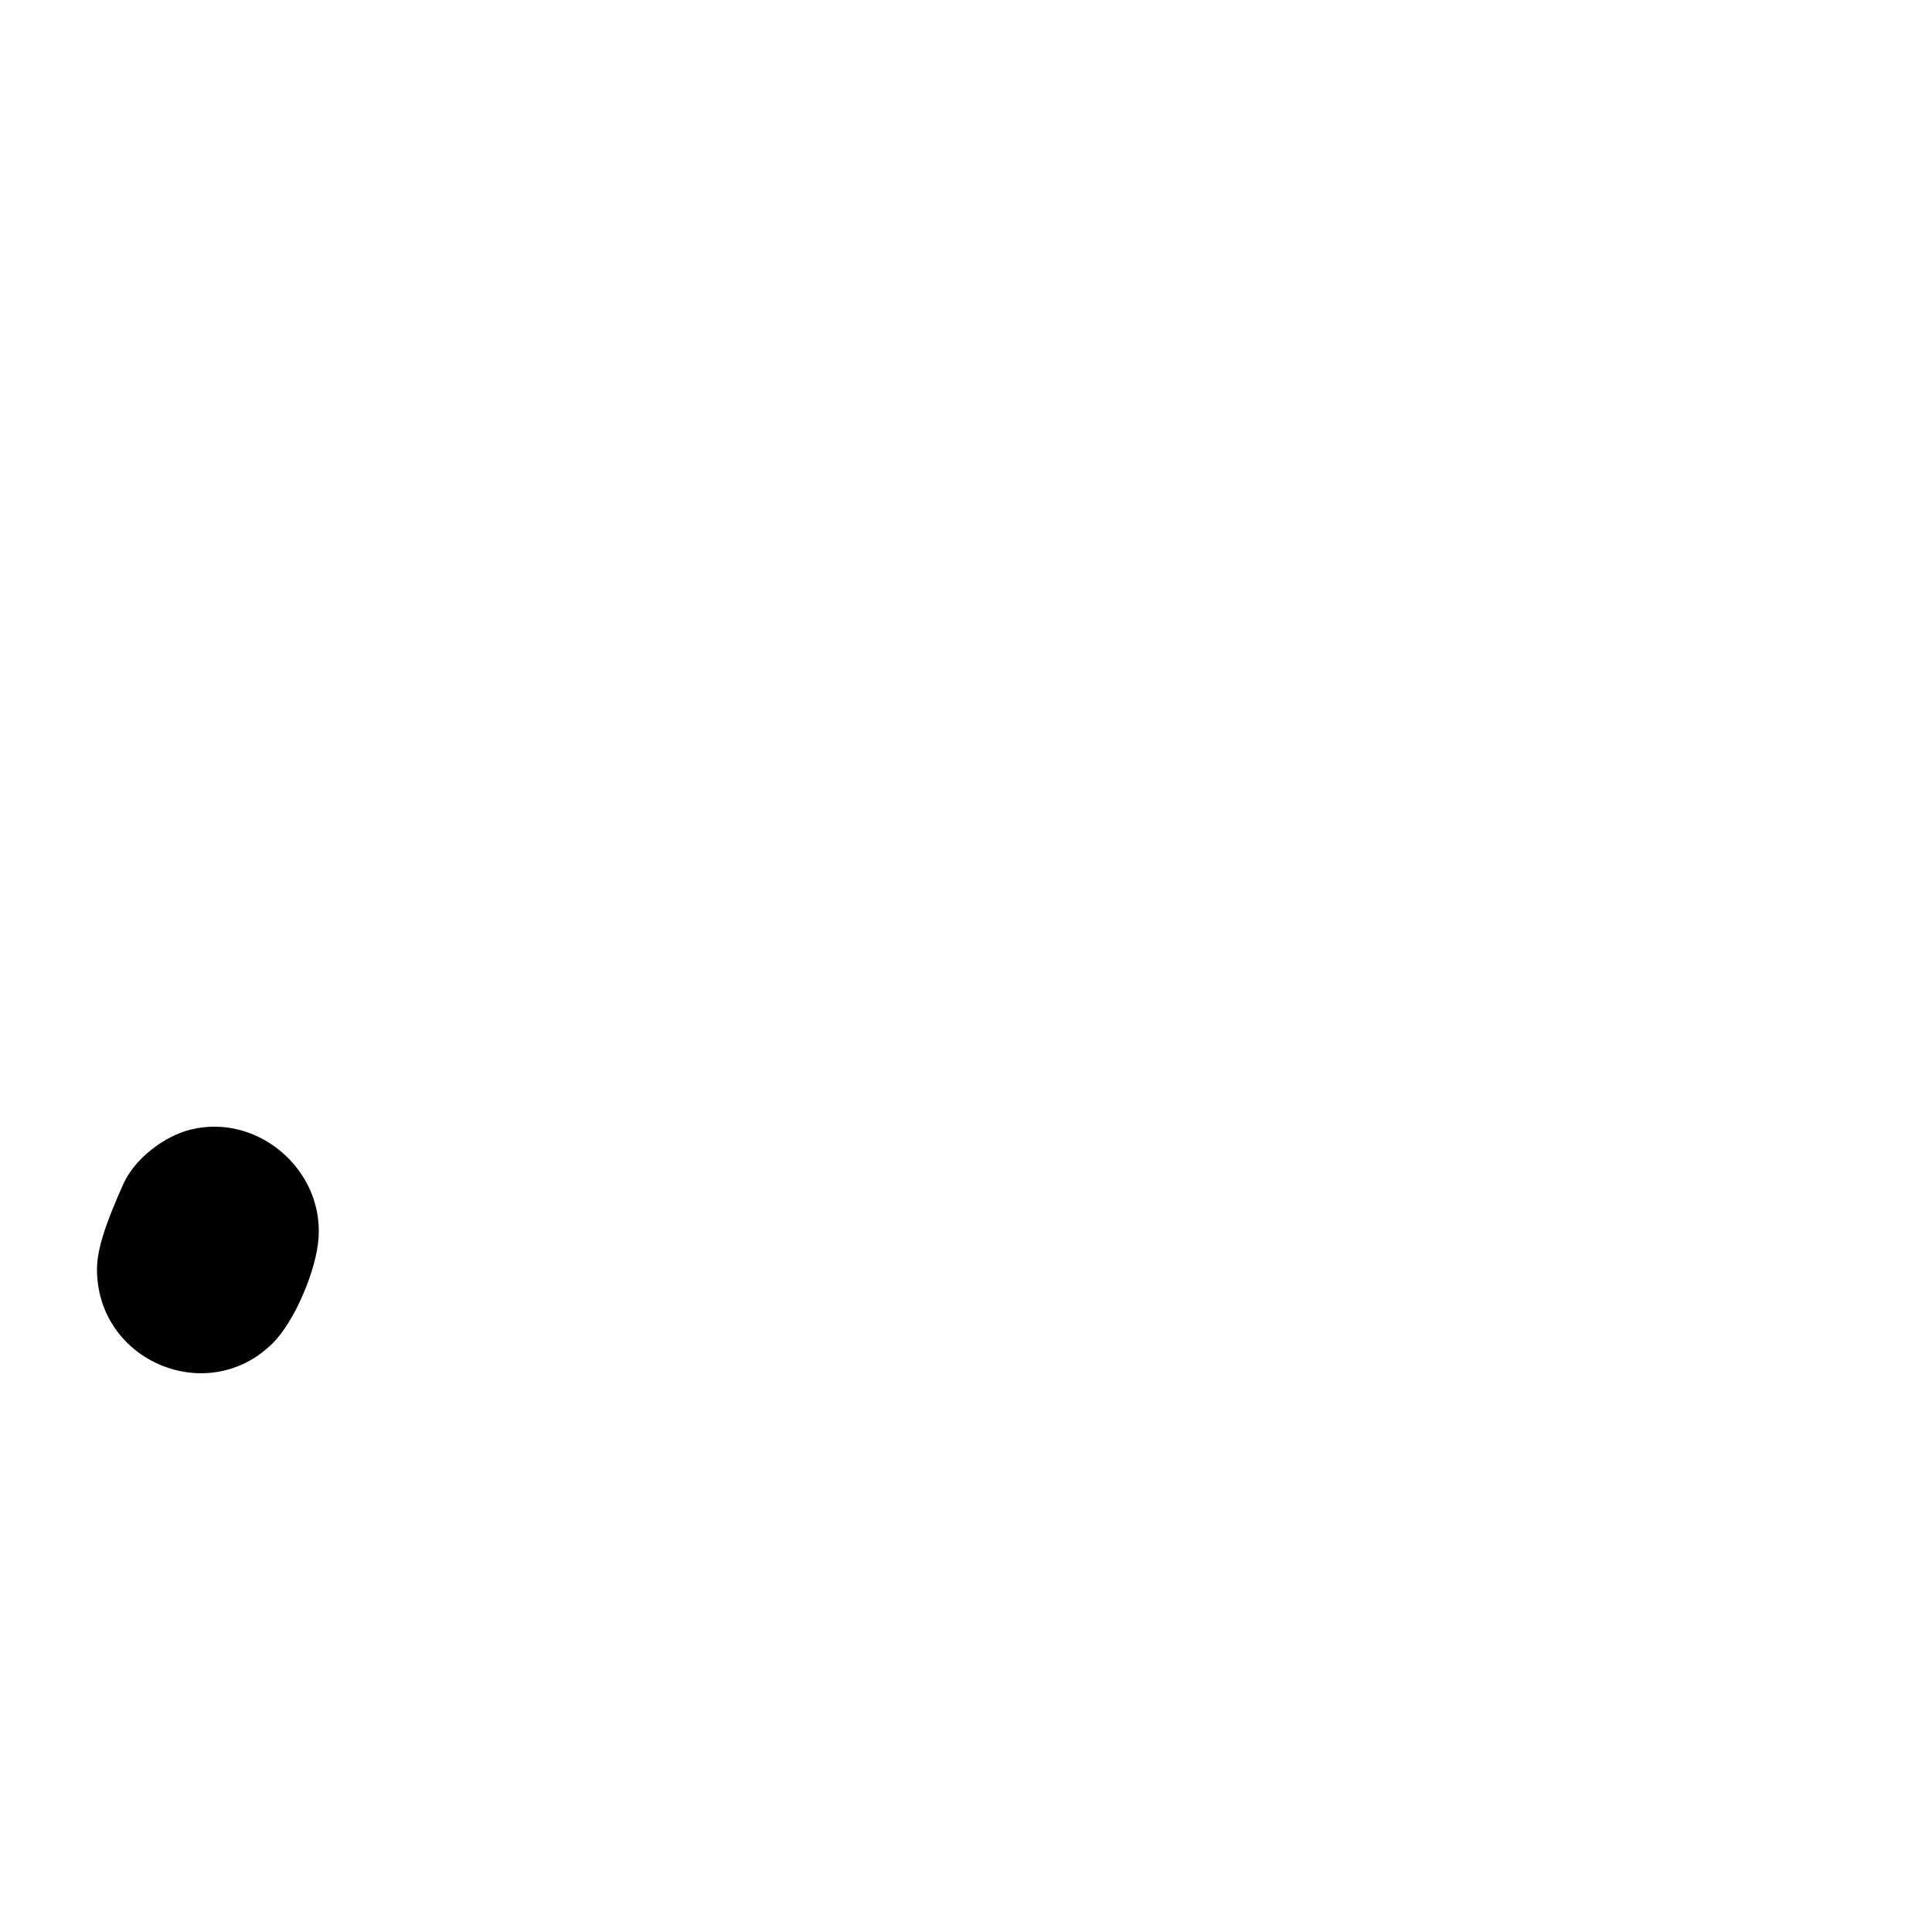
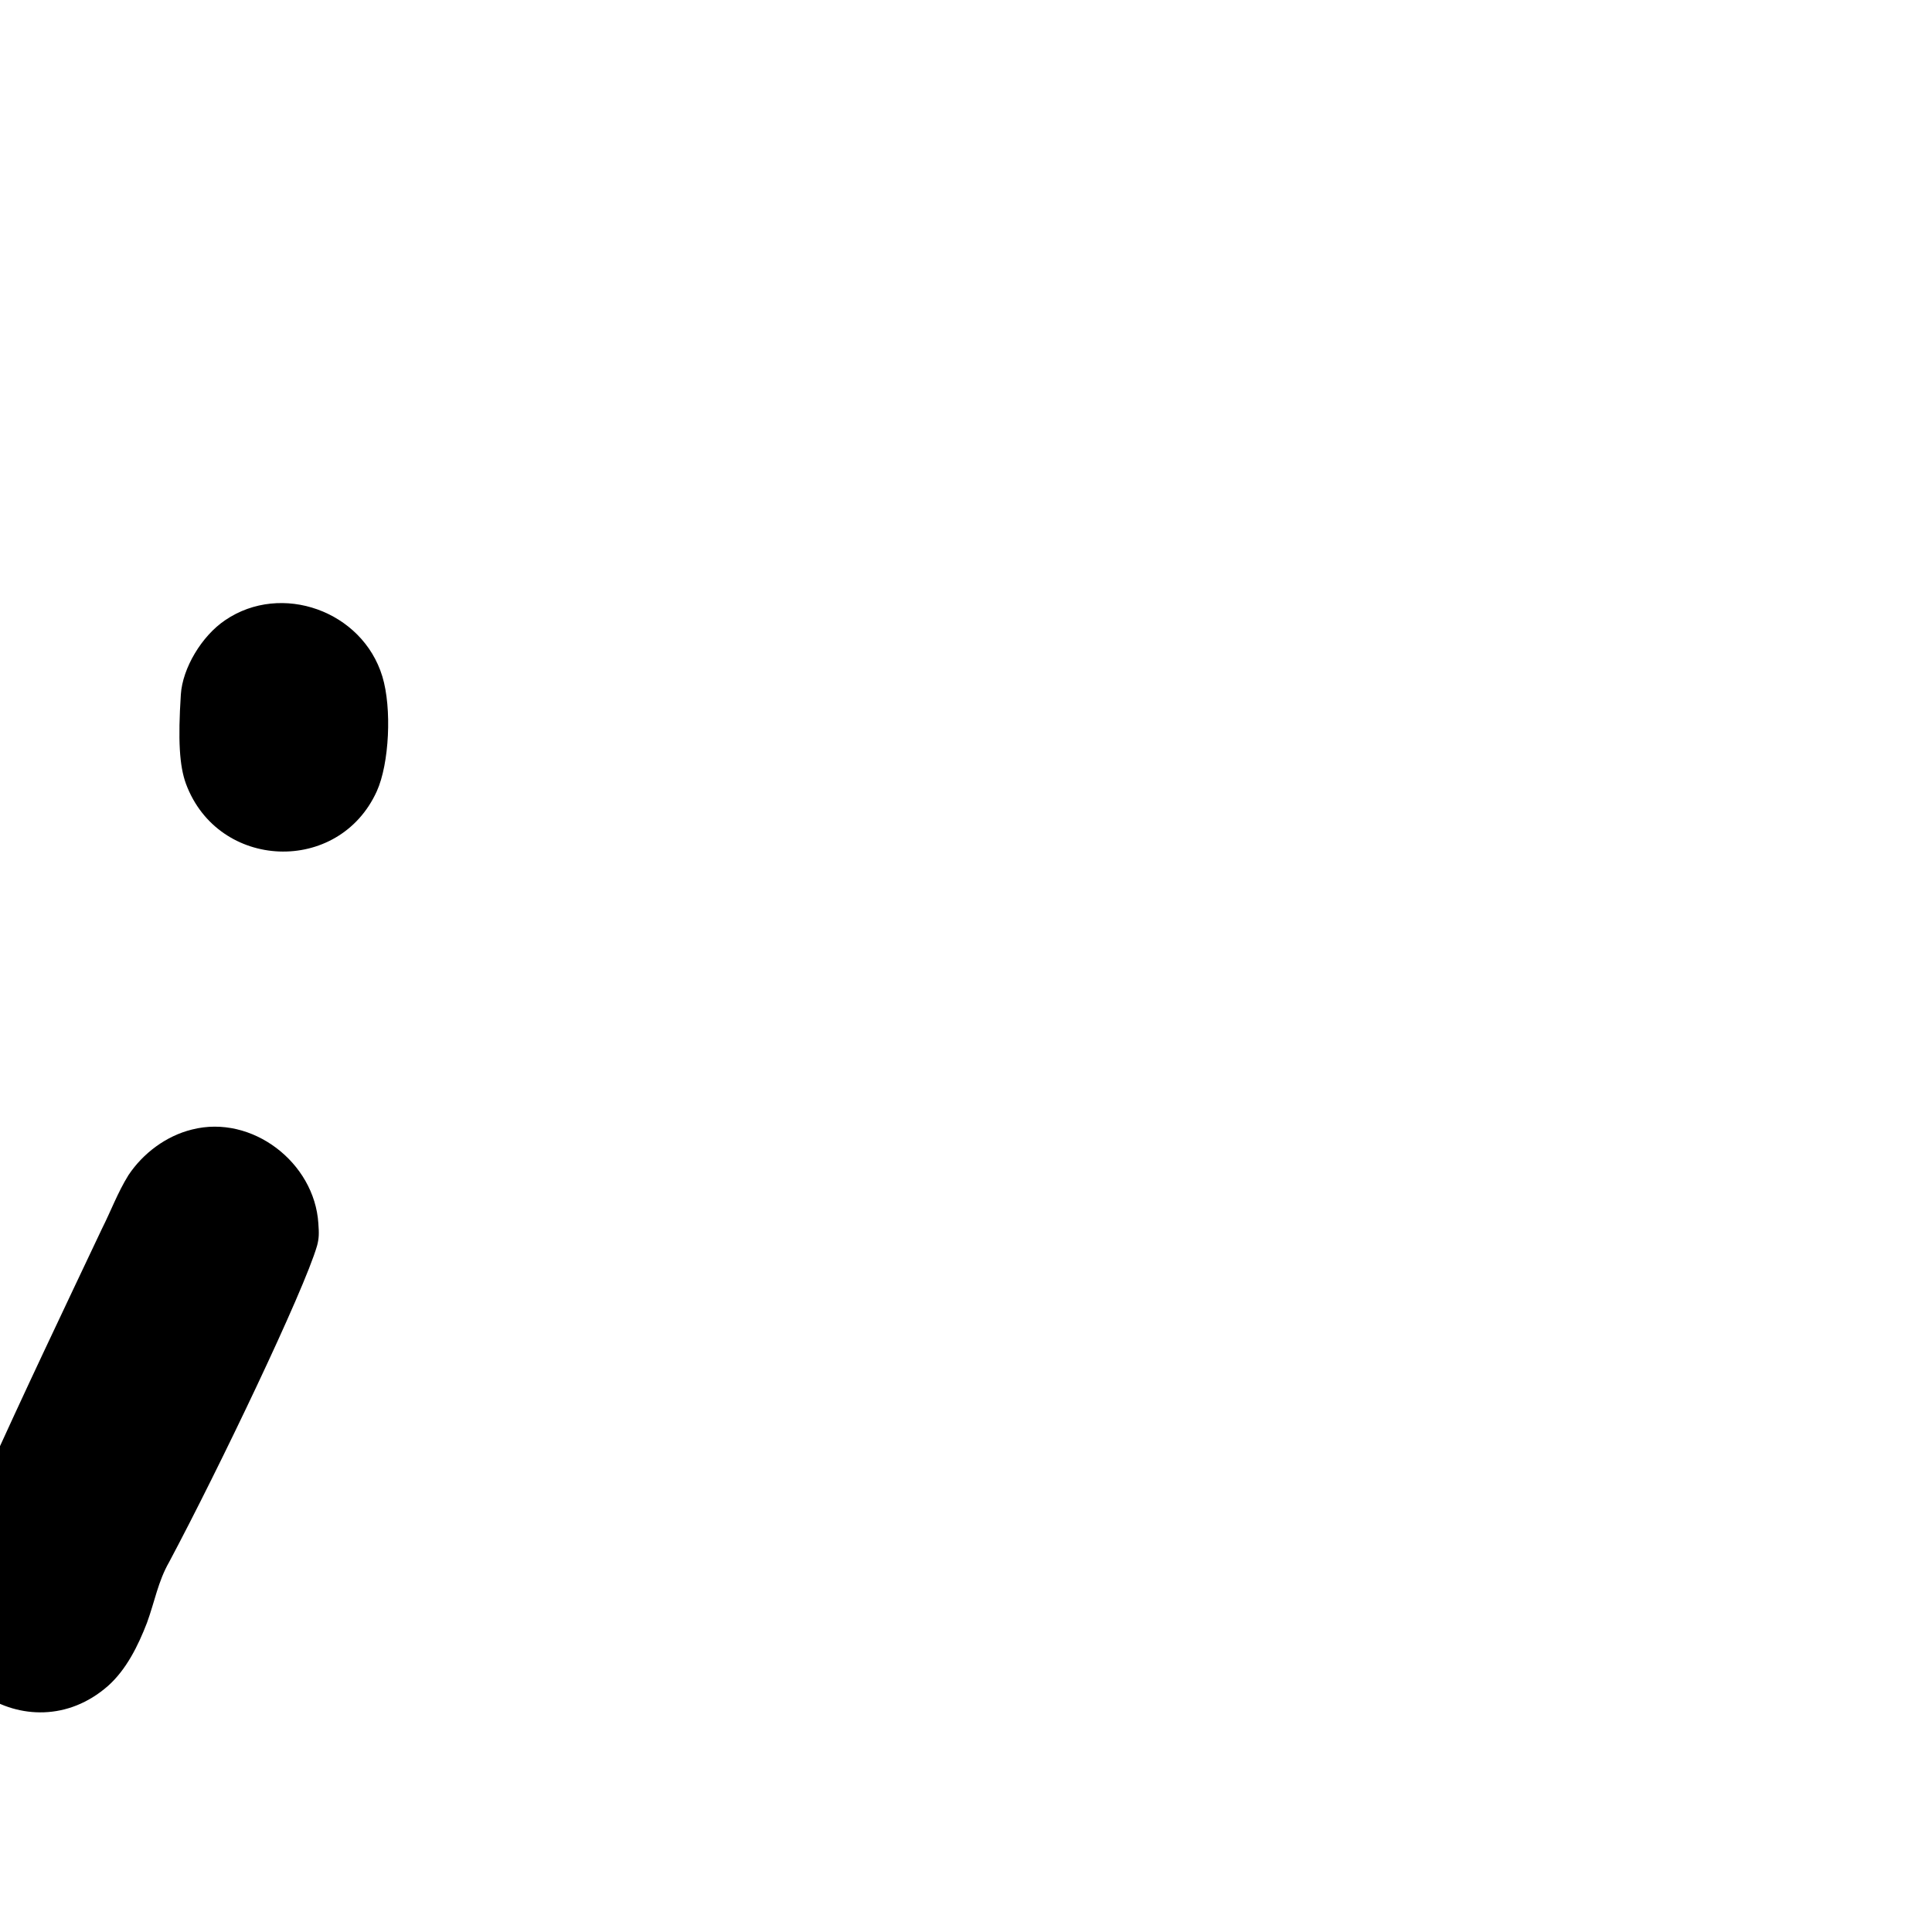
- <svg xmlns="http://www.w3.org/2000/svg" viewBox="0 0 1000 1000" width="1000" height="1000">
-   <path fill="#000" d="M99 584.6C84.7 588 69.6 600.1 64 612.5C54.2 634.2 50.3 646.9 50.2 656.7C50 704.6 107.6 728.8 141.3 695.1C152.4 684 163.8 657.6 164.9 640.5C167.2 605.1 133.2 576.3 99 584.6Z" />
+ <svg xmlns="http://www.w3.org/2000/svg" id="Layer_1" version="1.1" viewBox="0 0 1000 1000">
+   <path d="M116.55,321.007c-12.189,8.215-22.065,24.854-22.944,38.432-1.537,23.761-.719,37.021,2.636,46.229,16.668,44.907,79.1,47.291,98.786,3.887,6.484-14.296,7.865-43.019,2.878-59.412-10.304-33.945-52.264-48.939-81.356-29.136Z" />
+   <path d="M99.248,584.675c-13.273,3.295-25.209,12.236-32.756,23.57-5.571,8.965-8.988,18.36-13.736,27.774-19.177,40.55-41.213,86.635-60.053,128.633-3.976,9.481-8.617,17.439-13.048,26.554-3.776,8.014-7.137,16.548-9.681,25.021-16.253,51.335,44.752,92.557,85.949,56.385,9.43-8.406,15.536-20.688,20.136-32.619,4.059-11.11,5.749-21.449,11.482-31.463,25.59-48.016,69.765-140.294,76.572-163.741,1.025-3.858,1.058-6.334.668-11.549-2.009-31.597-34.415-56.482-65.339-48.613l-.193.047Z" />
</svg>
